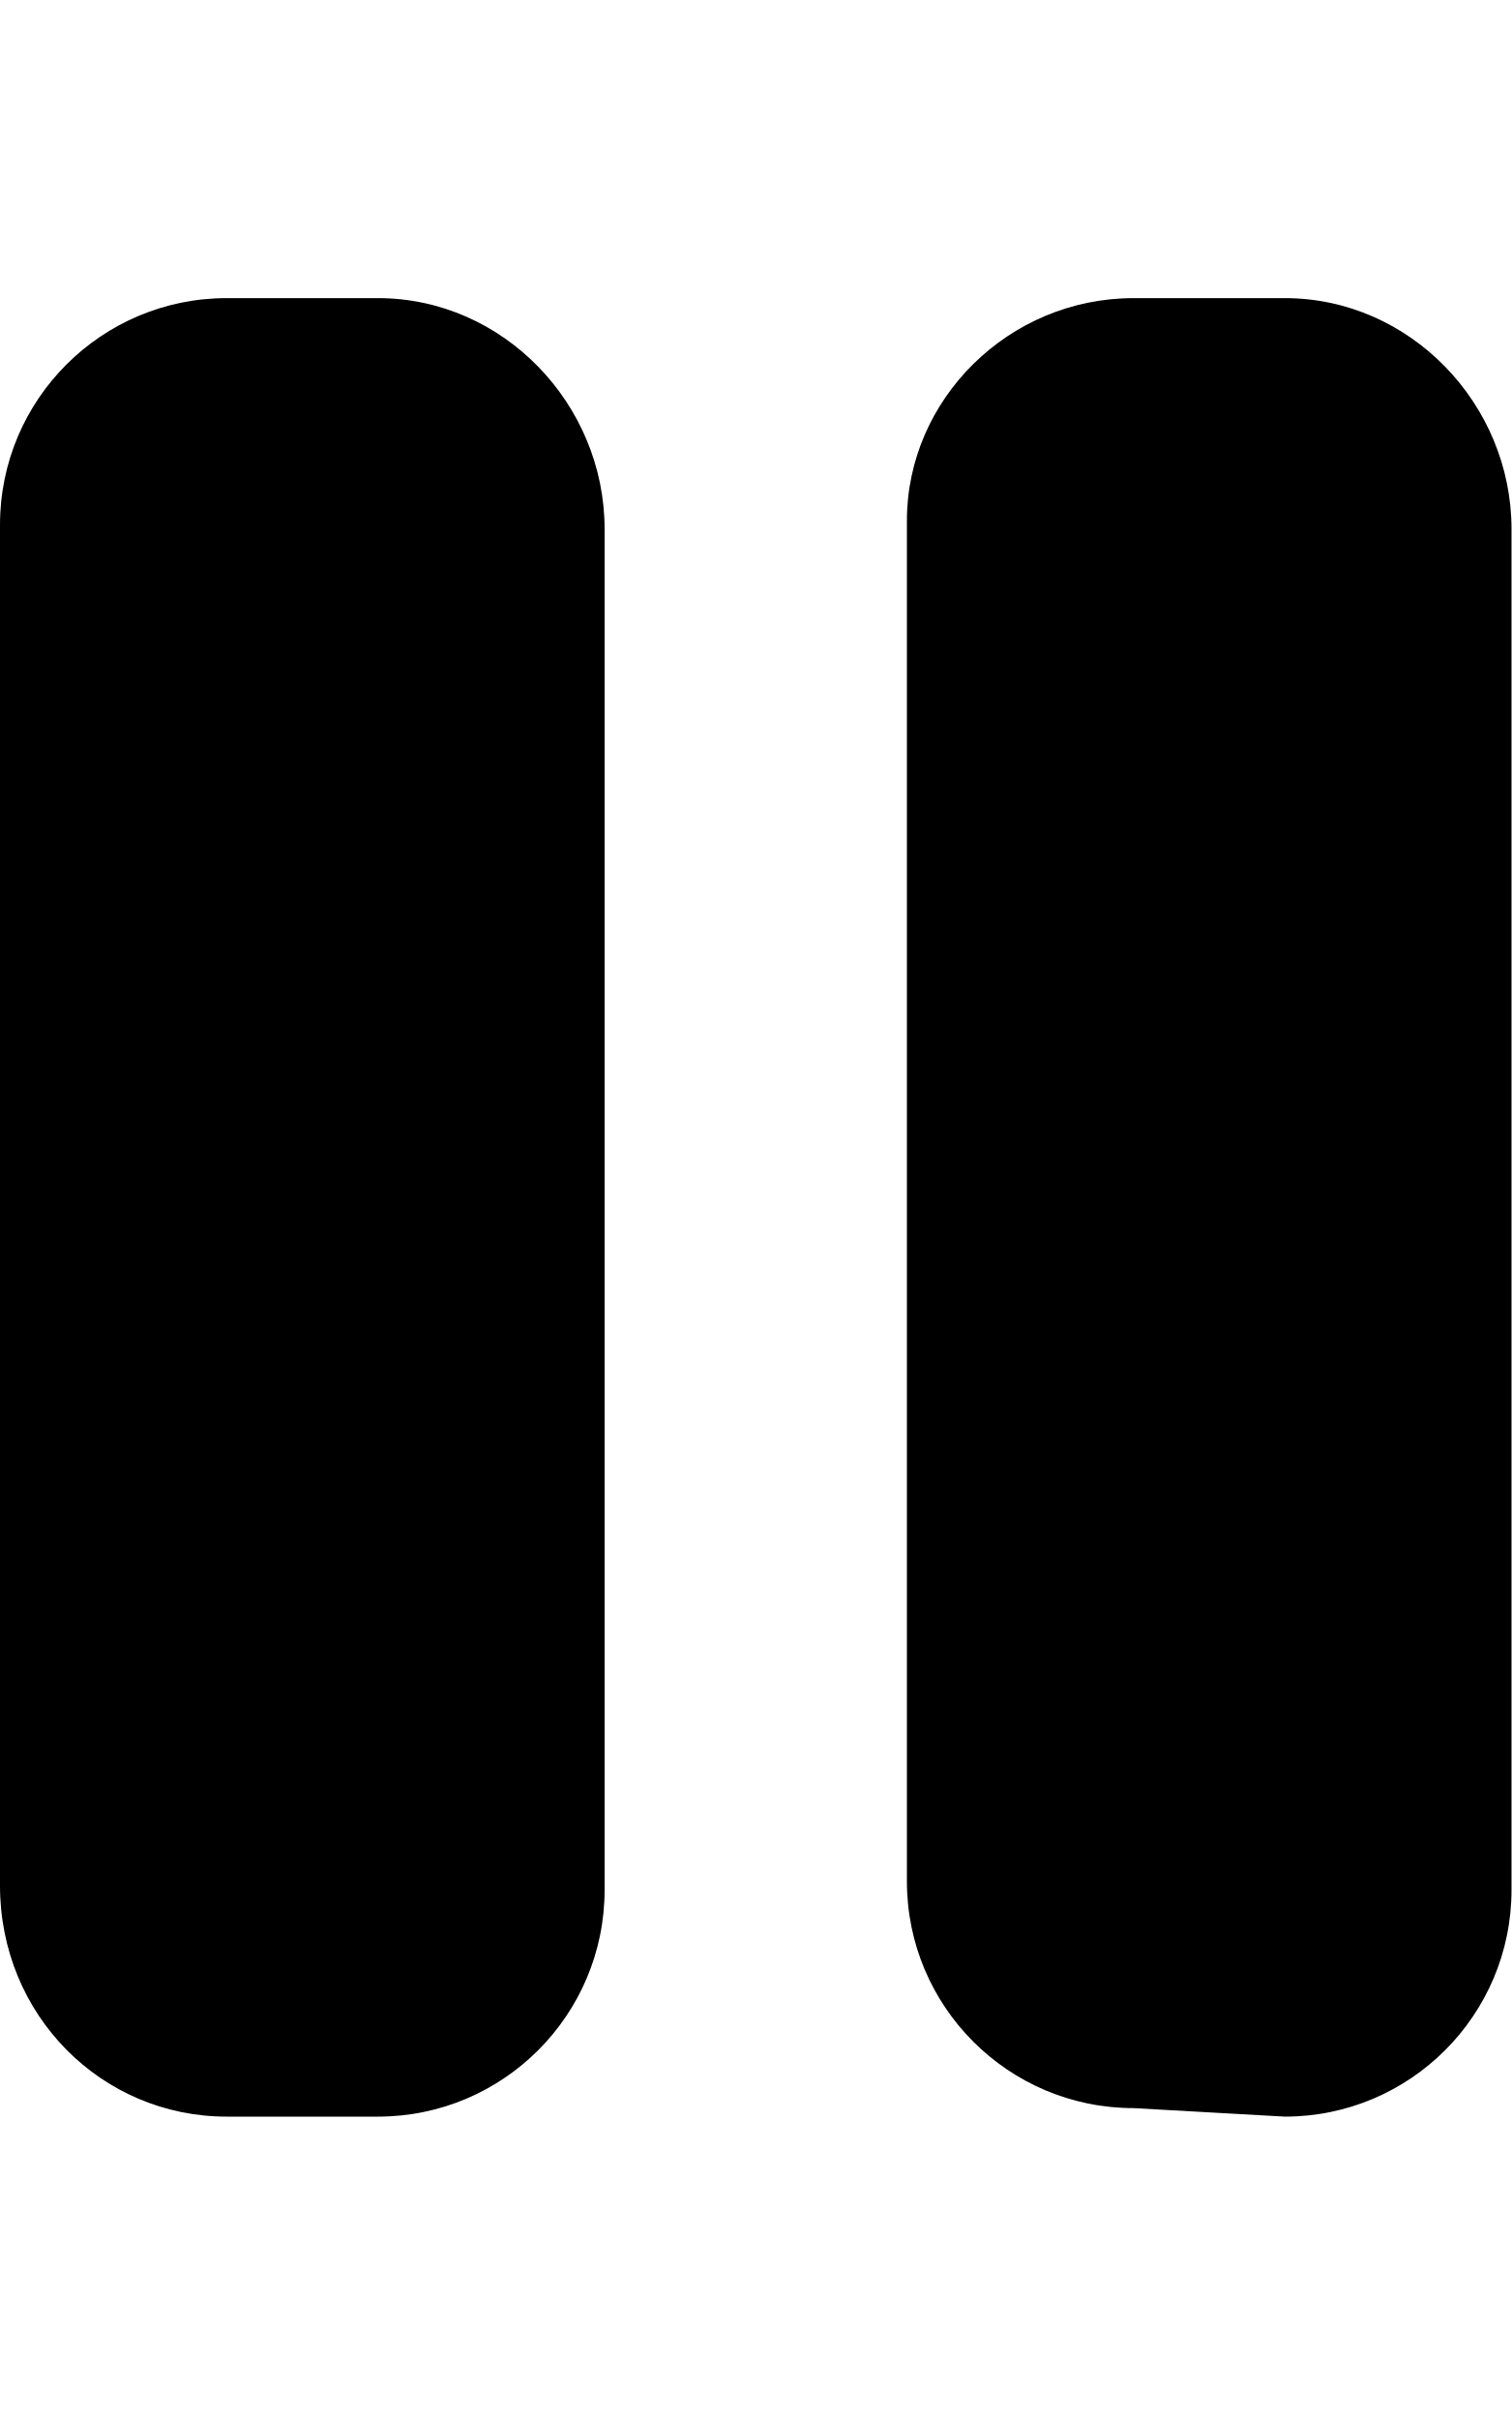
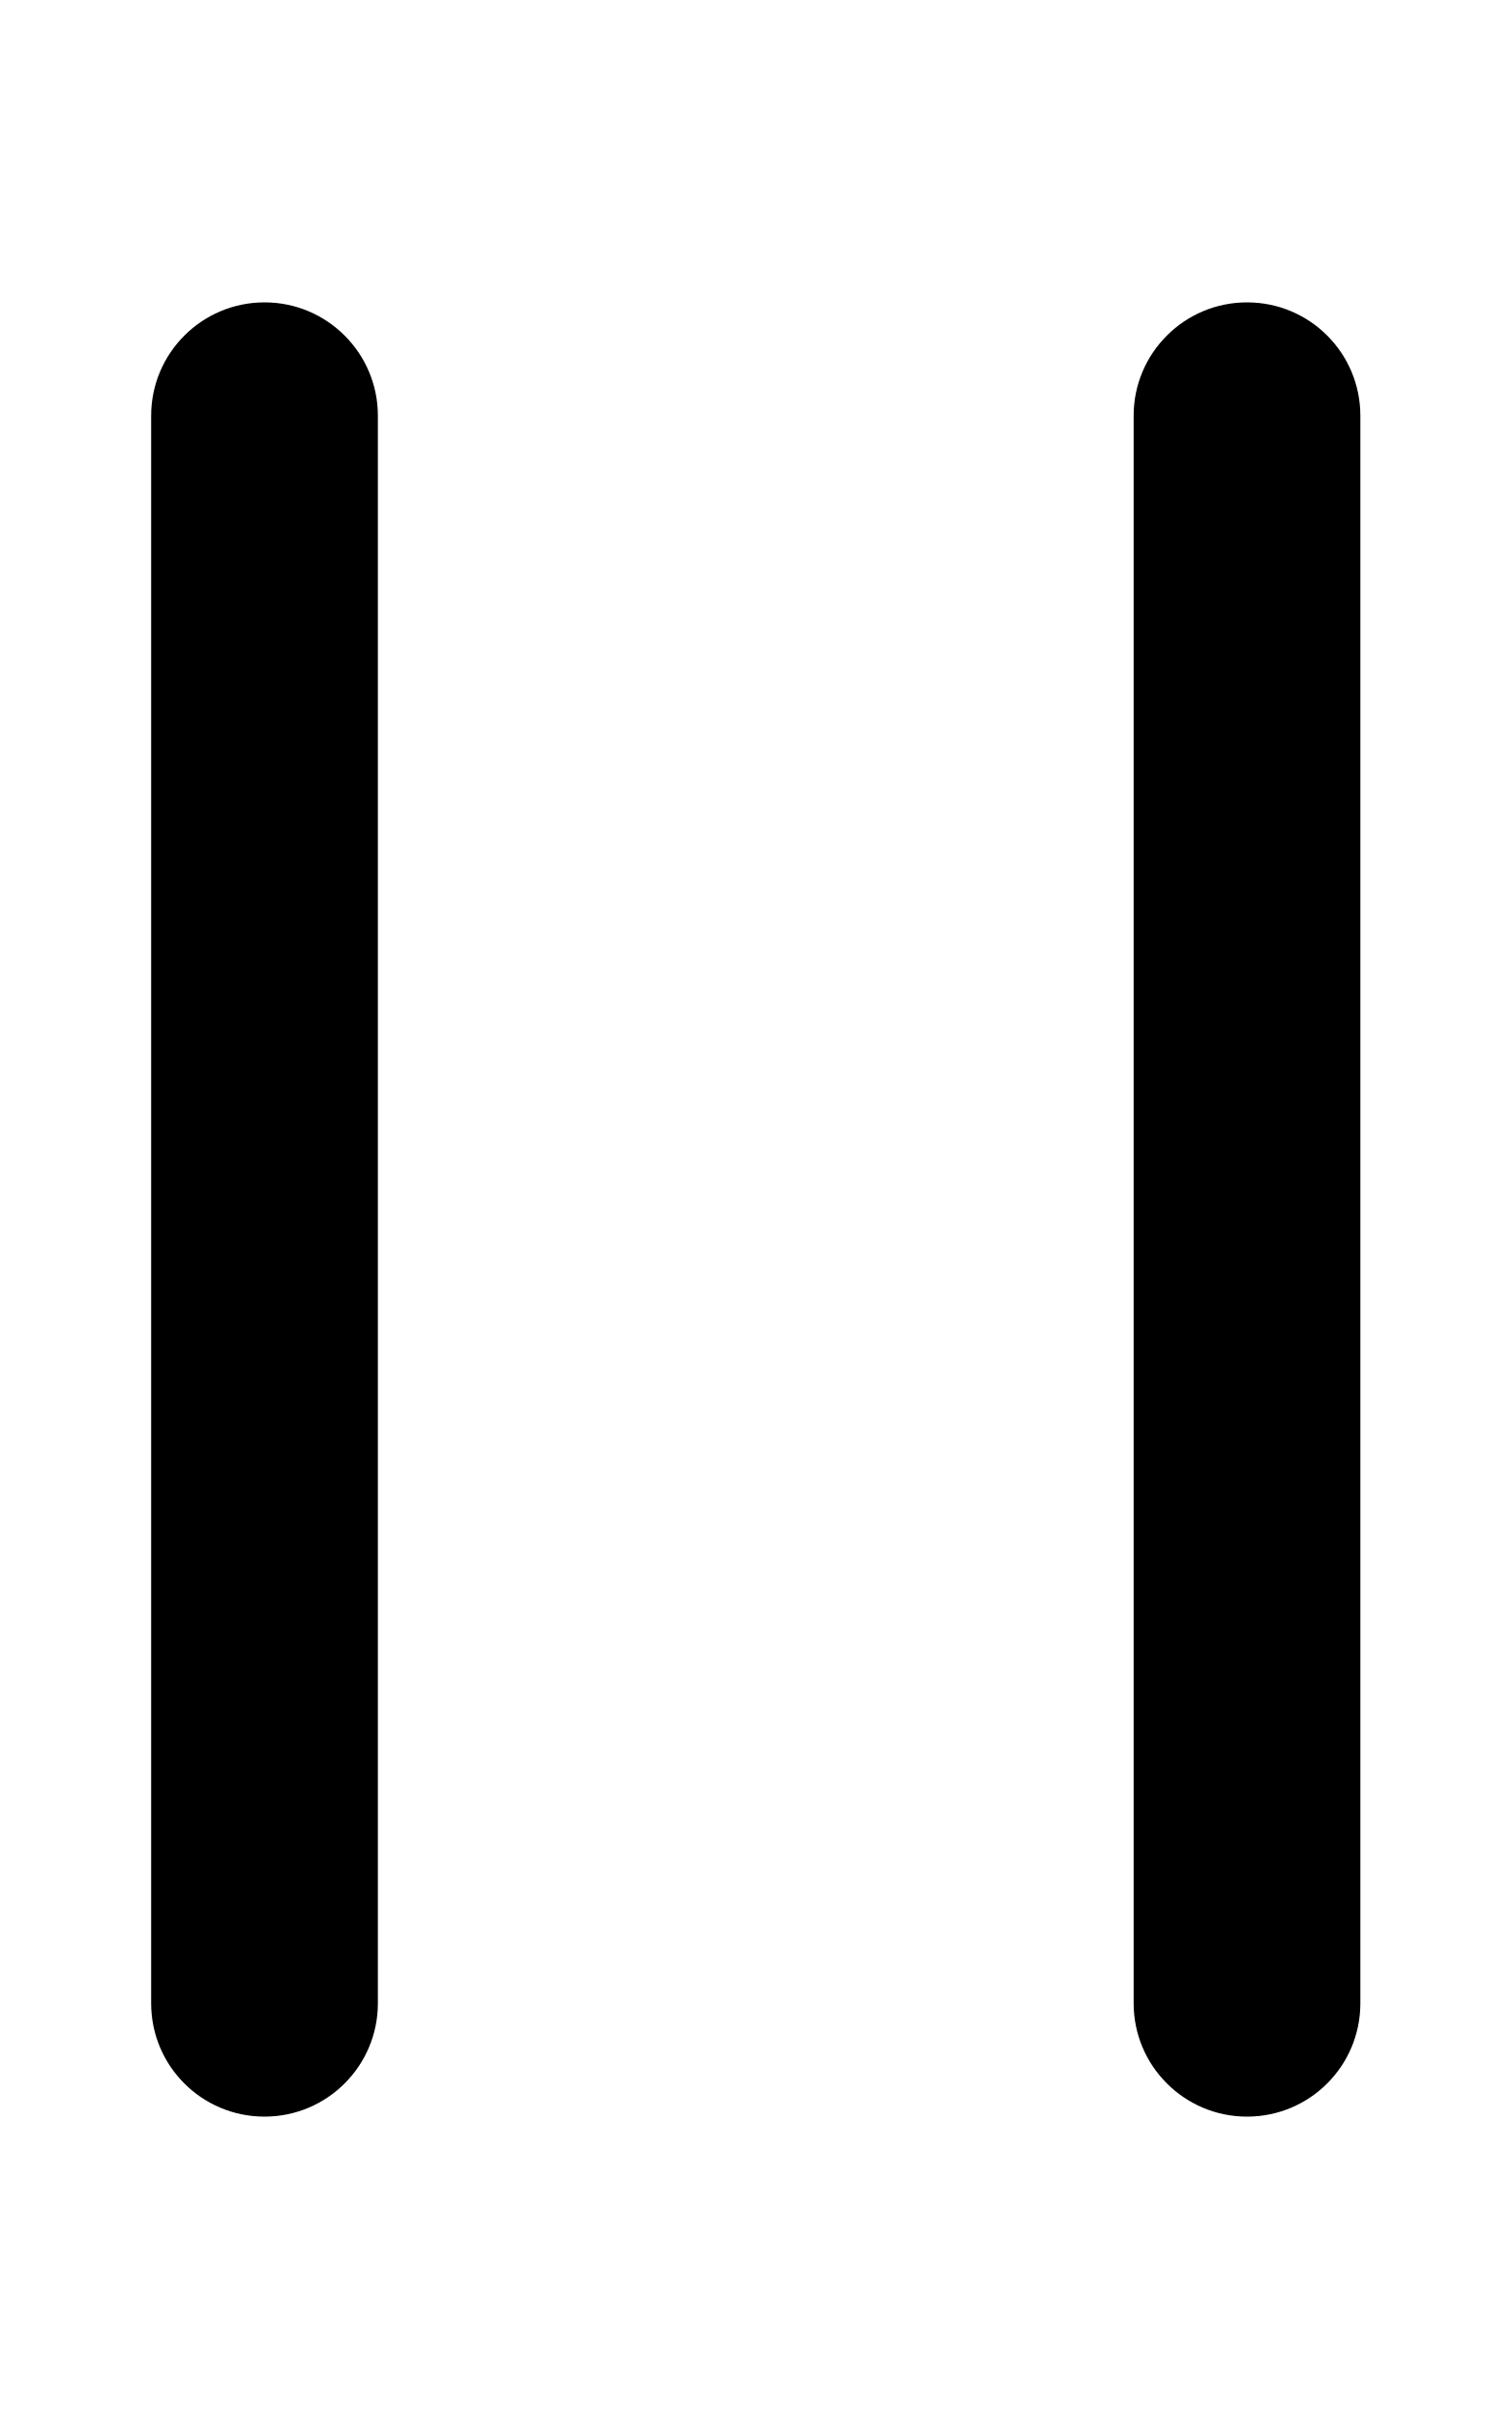
<svg xmlns="http://www.w3.org/2000/svg" viewBox="0 0 320 512">
-   <path d="M272 63.1l-32 0c-26.51 0-48 21.49-48 47.1v288c0 26.51 21.49 48 48 48L272 448c26.51 0 48-21.49 48-48v-288C320 85.49 298.5 63.1 272 63.1zM80 63.1l-32 0c-26.51 0-48 21.49-48 48v288C0 426.5 21.49 448 48 448l32 0c26.51 0 48-21.49 48-48v-288C128 85.49 106.5 63.1 80 63.1z" />
+   <path d="M56 64C42.75 64 32 74.75 32 88v336C32 437.3 42.75 448 56 448s24-10.75 24-24V88C80 74.75 69.25 64 56 64zM264 64c-13.25 0-24 10.75-24 24v336c0 13.25 10.75 24 24 24S288 437.3 288 424V88C288 74.75 277.3 64 264 64z" />
</svg>
